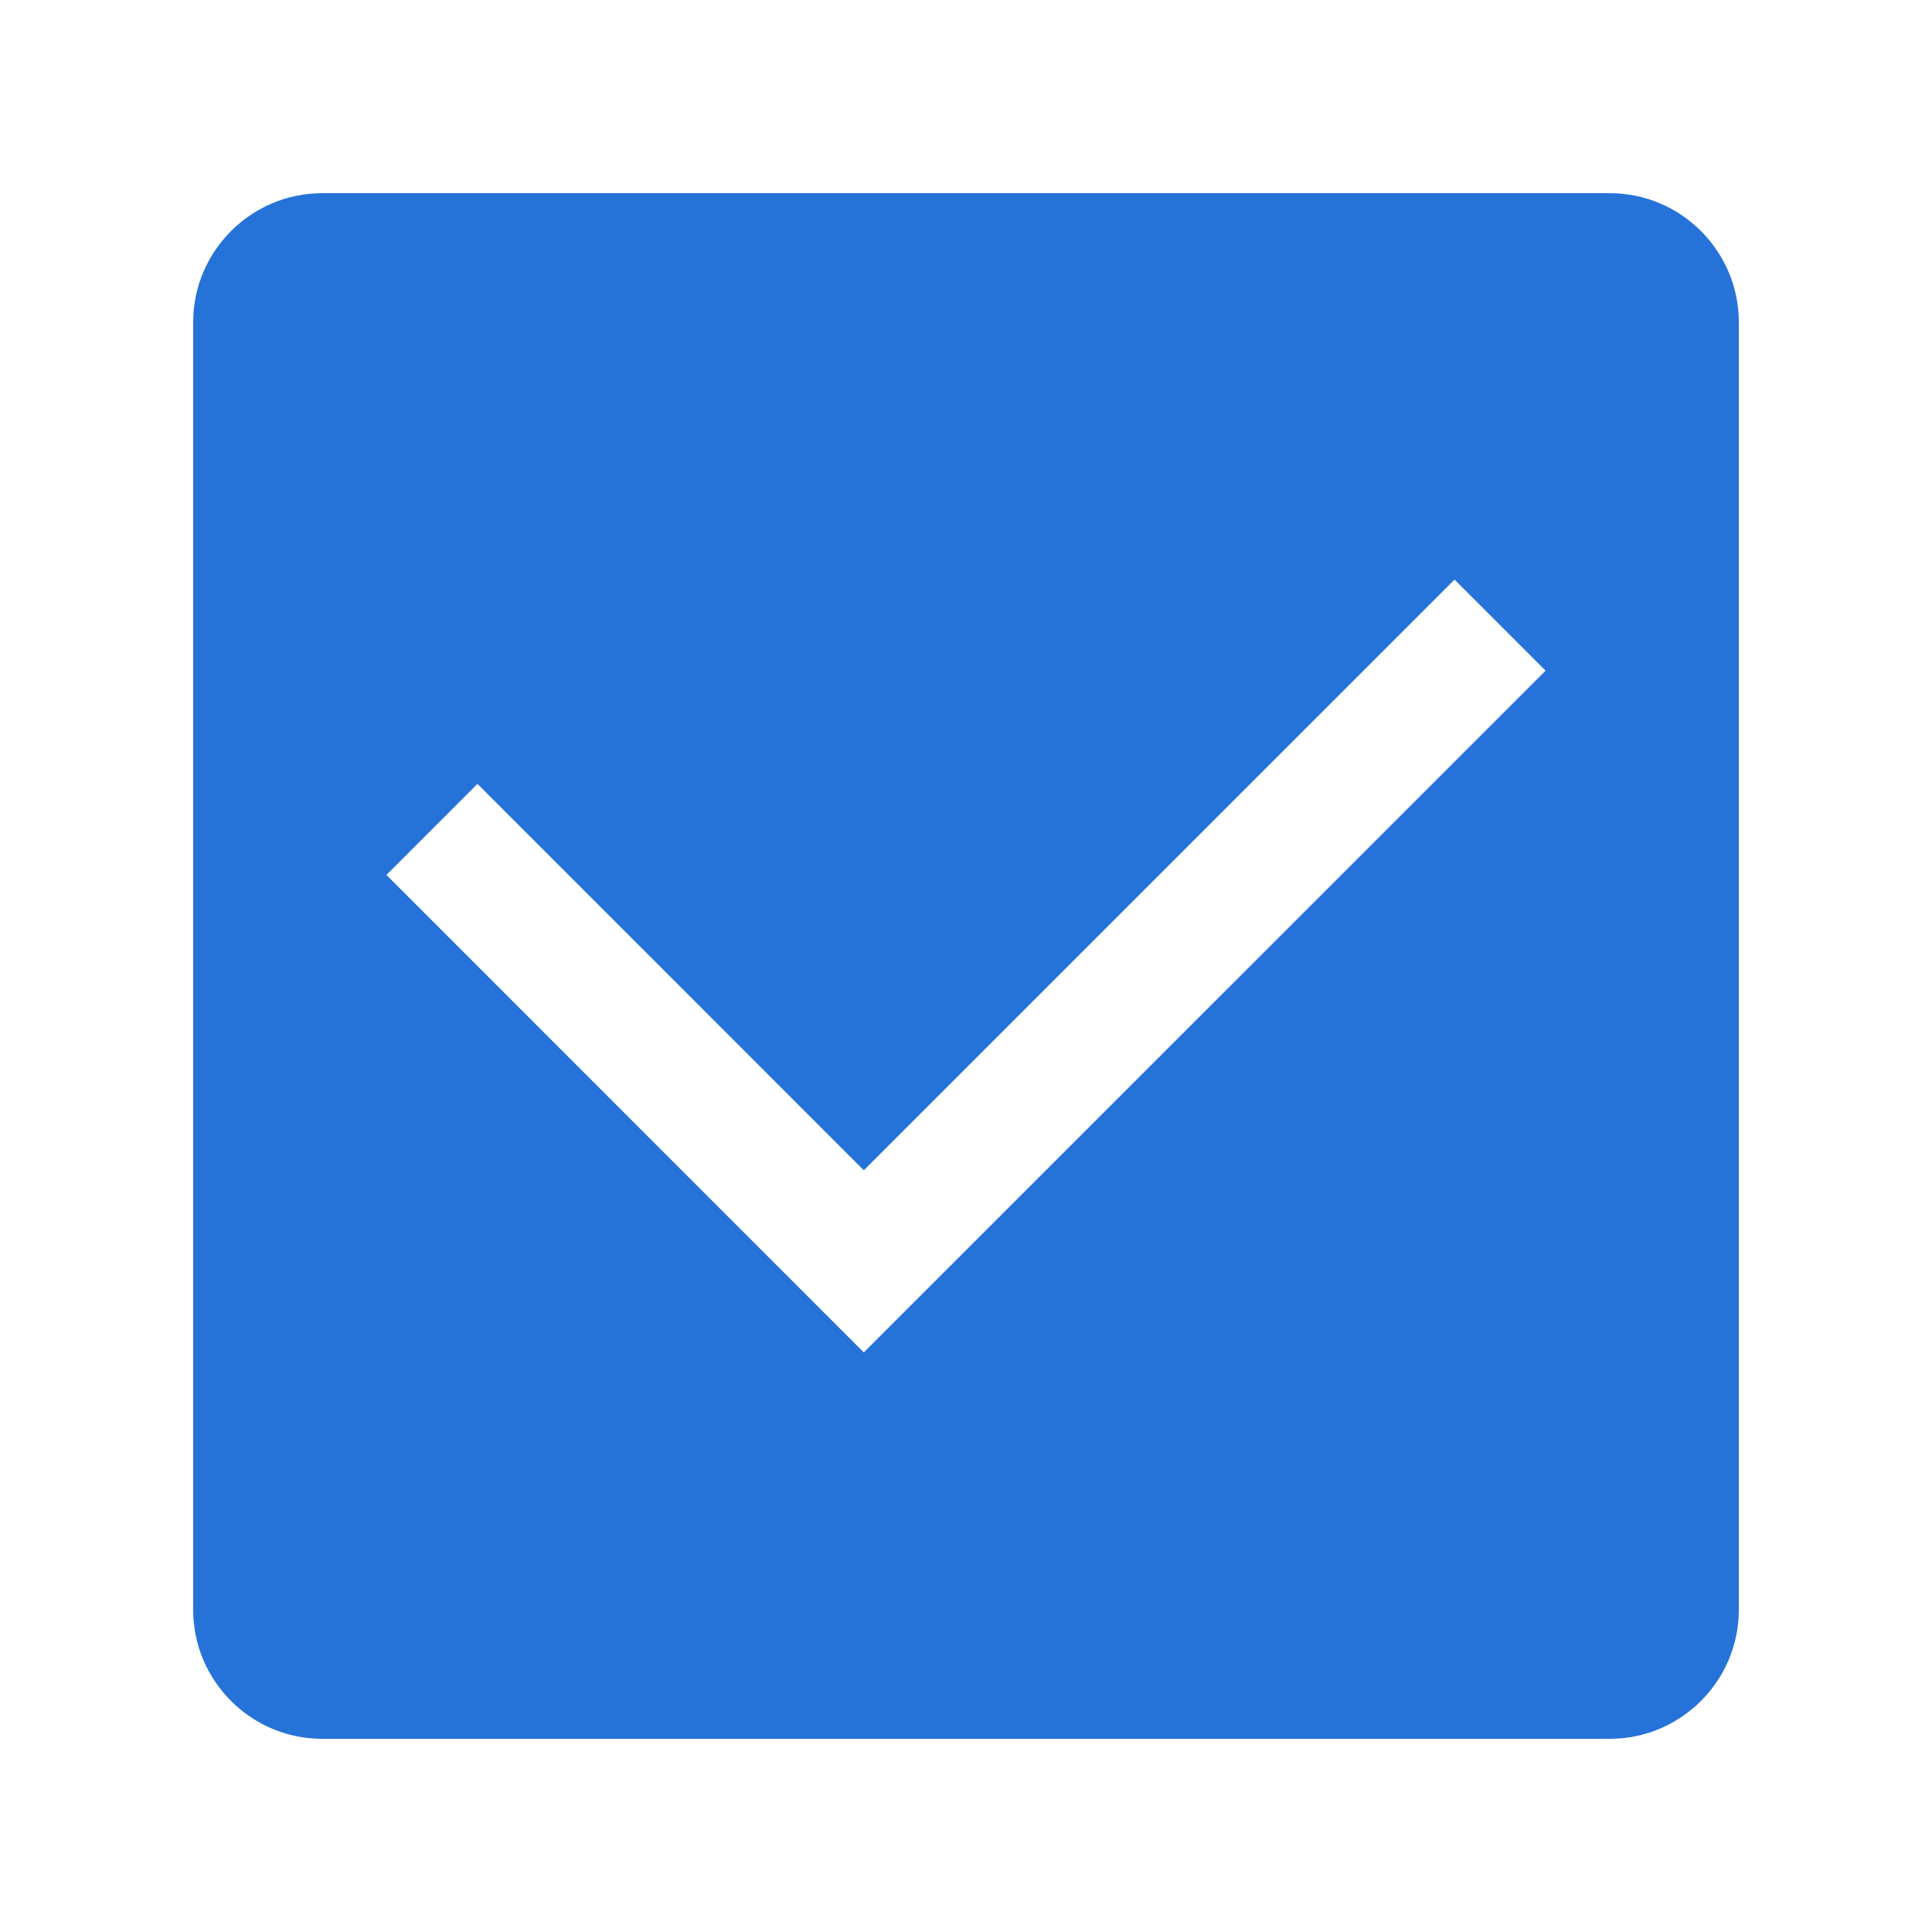
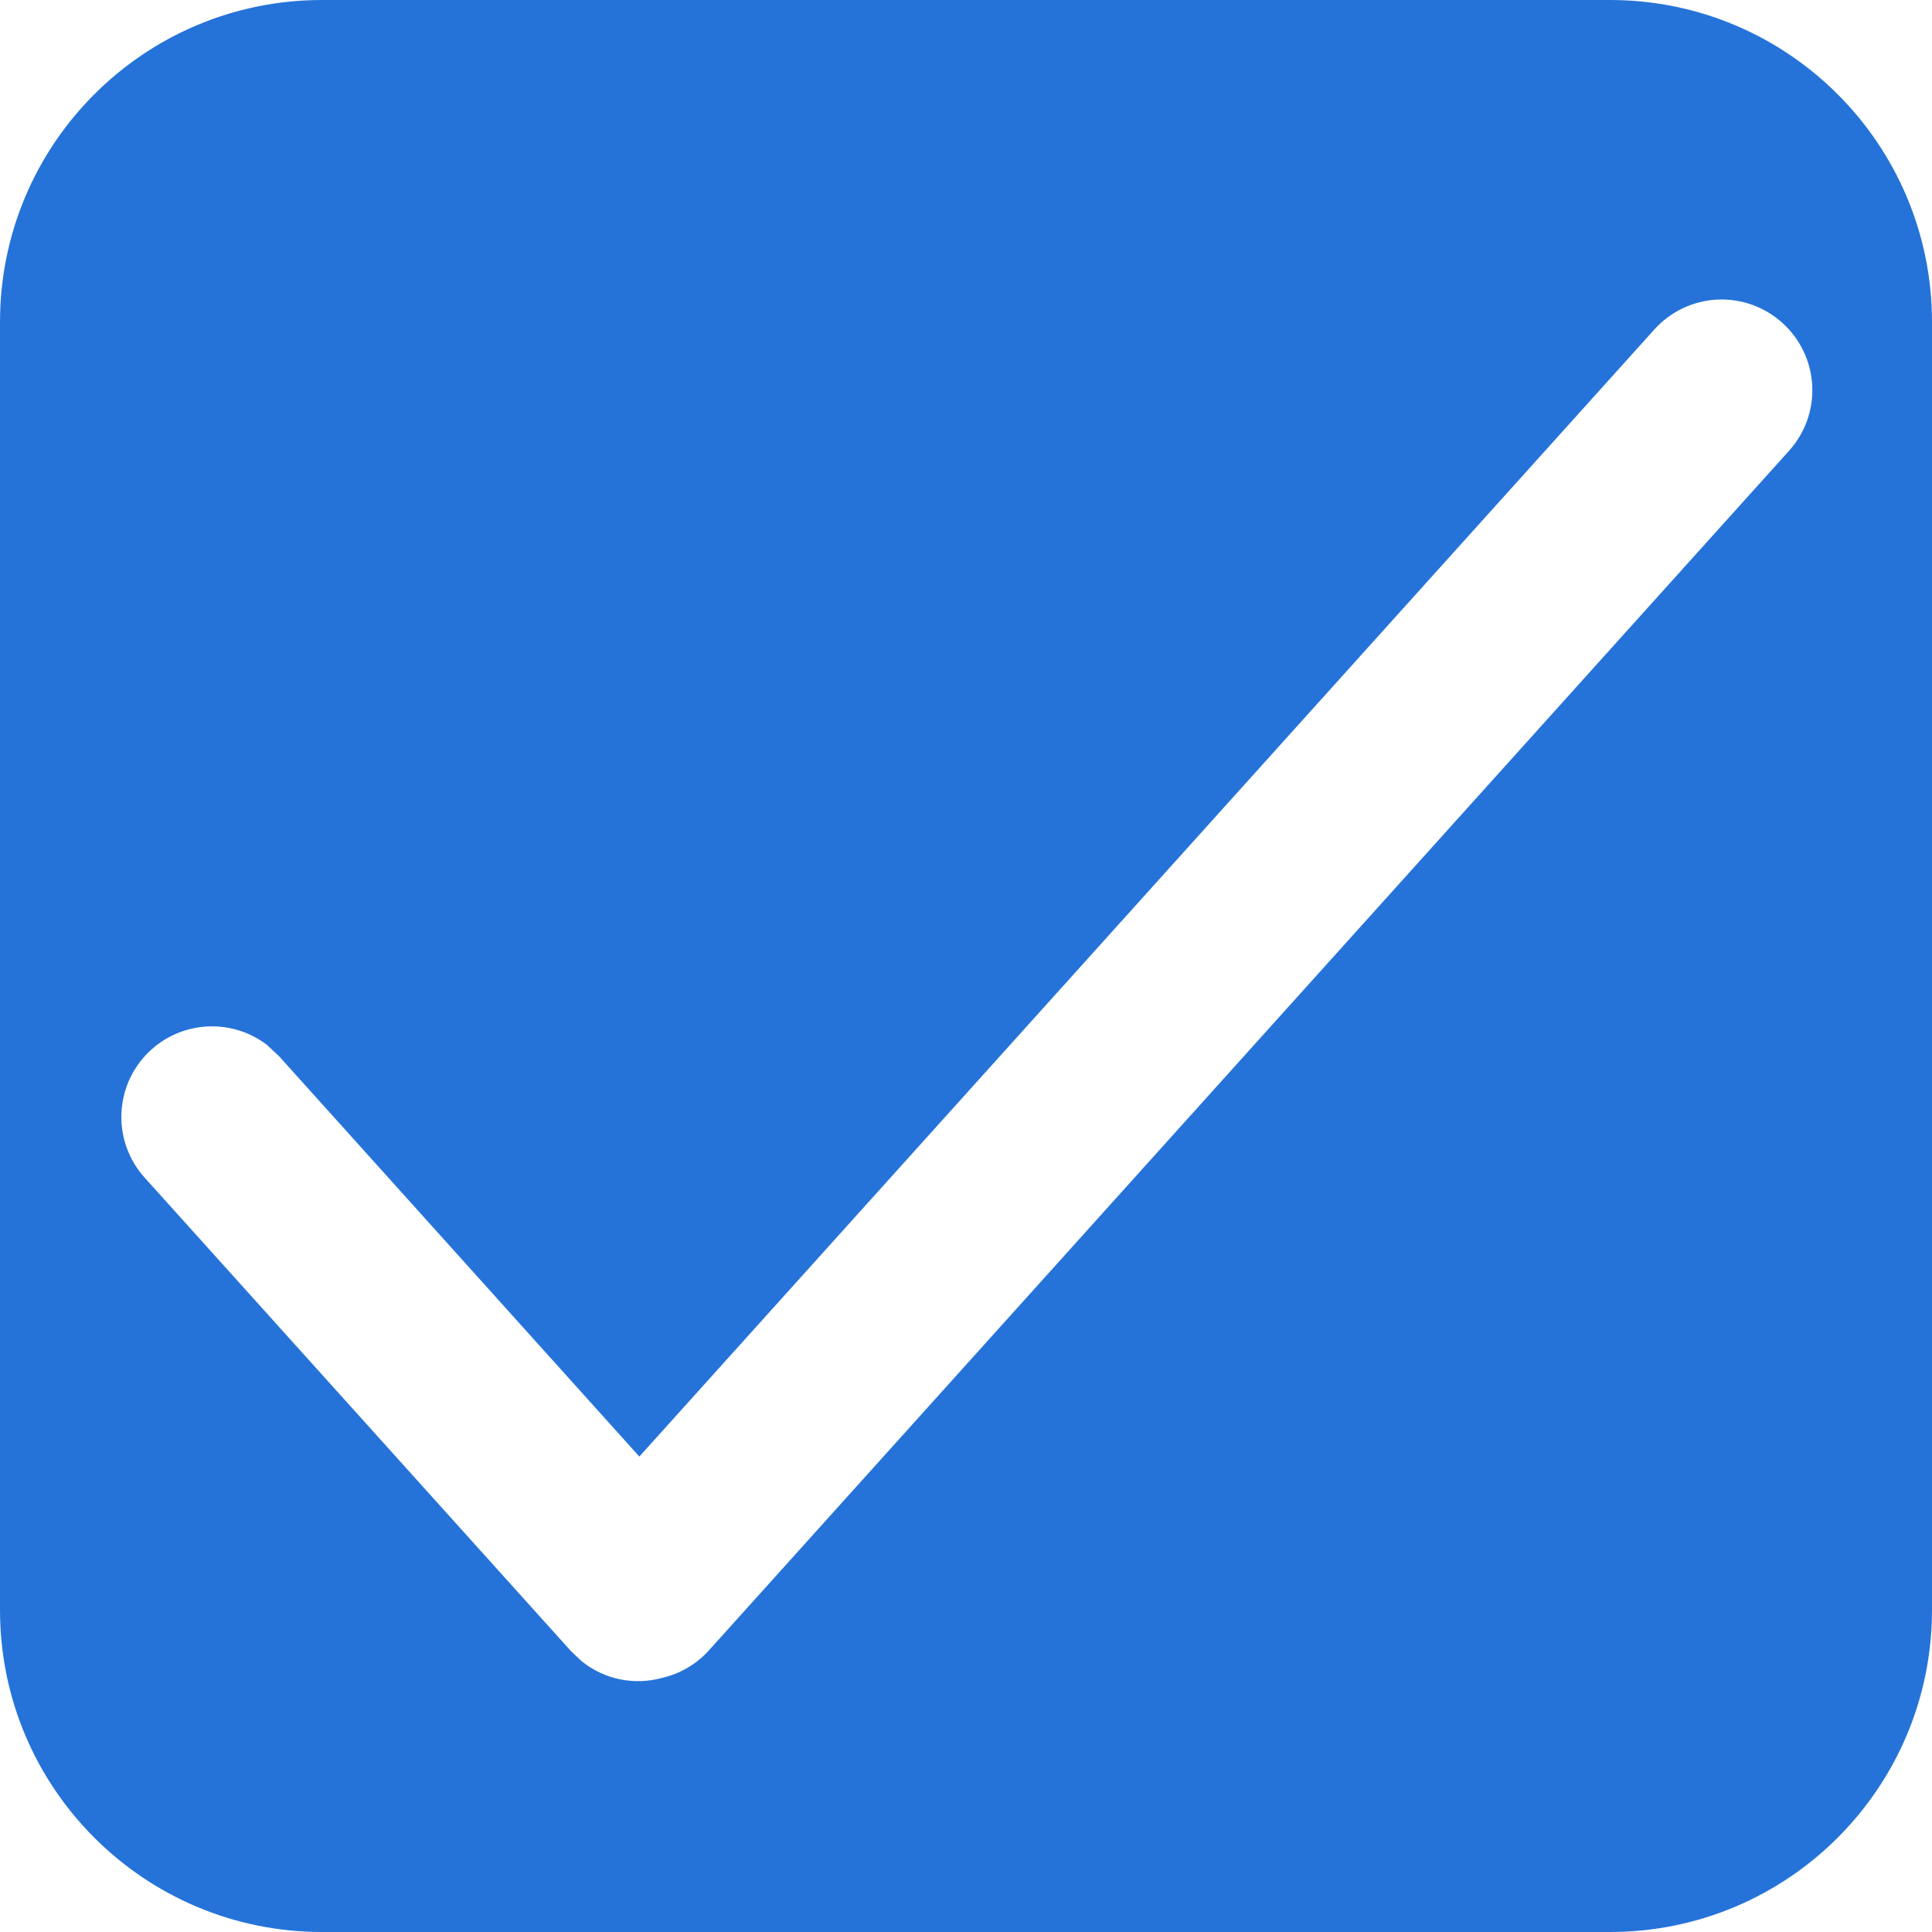
- <svg xmlns="http://www.w3.org/2000/svg" t="1753423163710" class="icon" viewBox="0 0 1024 1024" version="1.1" p-id="6304" width="18" height="18">
-   <path d="M853.33 102.4H170.67C133.13 102.4 102.4 133.13 102.4 170.67v682.66C102.4 890.87 133.13 921.6 170.67 921.6h682.66C890.87 921.6 921.6 890.87 921.6 853.33V170.67C921.6 133.13 890.87 102.4 853.33 102.4zM457.83 716.8L204.8 463.729l48.271-48.261 204.759 204.8L770.929 307.2 819.2 355.471 457.83 716.8z" p-id="6305" fill="#2573D9" />
+ <svg xmlns="http://www.w3.org/2000/svg" t="1754469394789" class="icon" viewBox="0 0 1024 1024" version="1.1" p-id="15283" width="18" height="18">
+   <path d="M853.333 0a170.667 170.667 0 0 1 170.667 170.667v682.667a170.667 170.667 0 0 1-170.667 170.667H170.667a170.667 170.667 0 0 1-170.667-170.667V170.667a170.667 170.667 0 0 1 170.667-170.667h682.667z m91.307 171.093a47.957 47.957 0 0 0-67.84 3.584l-537.941 597.333L147.883 559.787l-6.4-5.973a48.043 48.043 0 0 0-64.939 70.229l226.133 251.136 5.717 5.376c12.203 9.813 28.16 12.8 42.752 8.704a47.787 47.787 0 0 0 24.576-14.507L948.224 238.933a47.957 47.957 0 0 0-3.584-67.84z" fill="#2573D9" p-id="15284" />
</svg>
